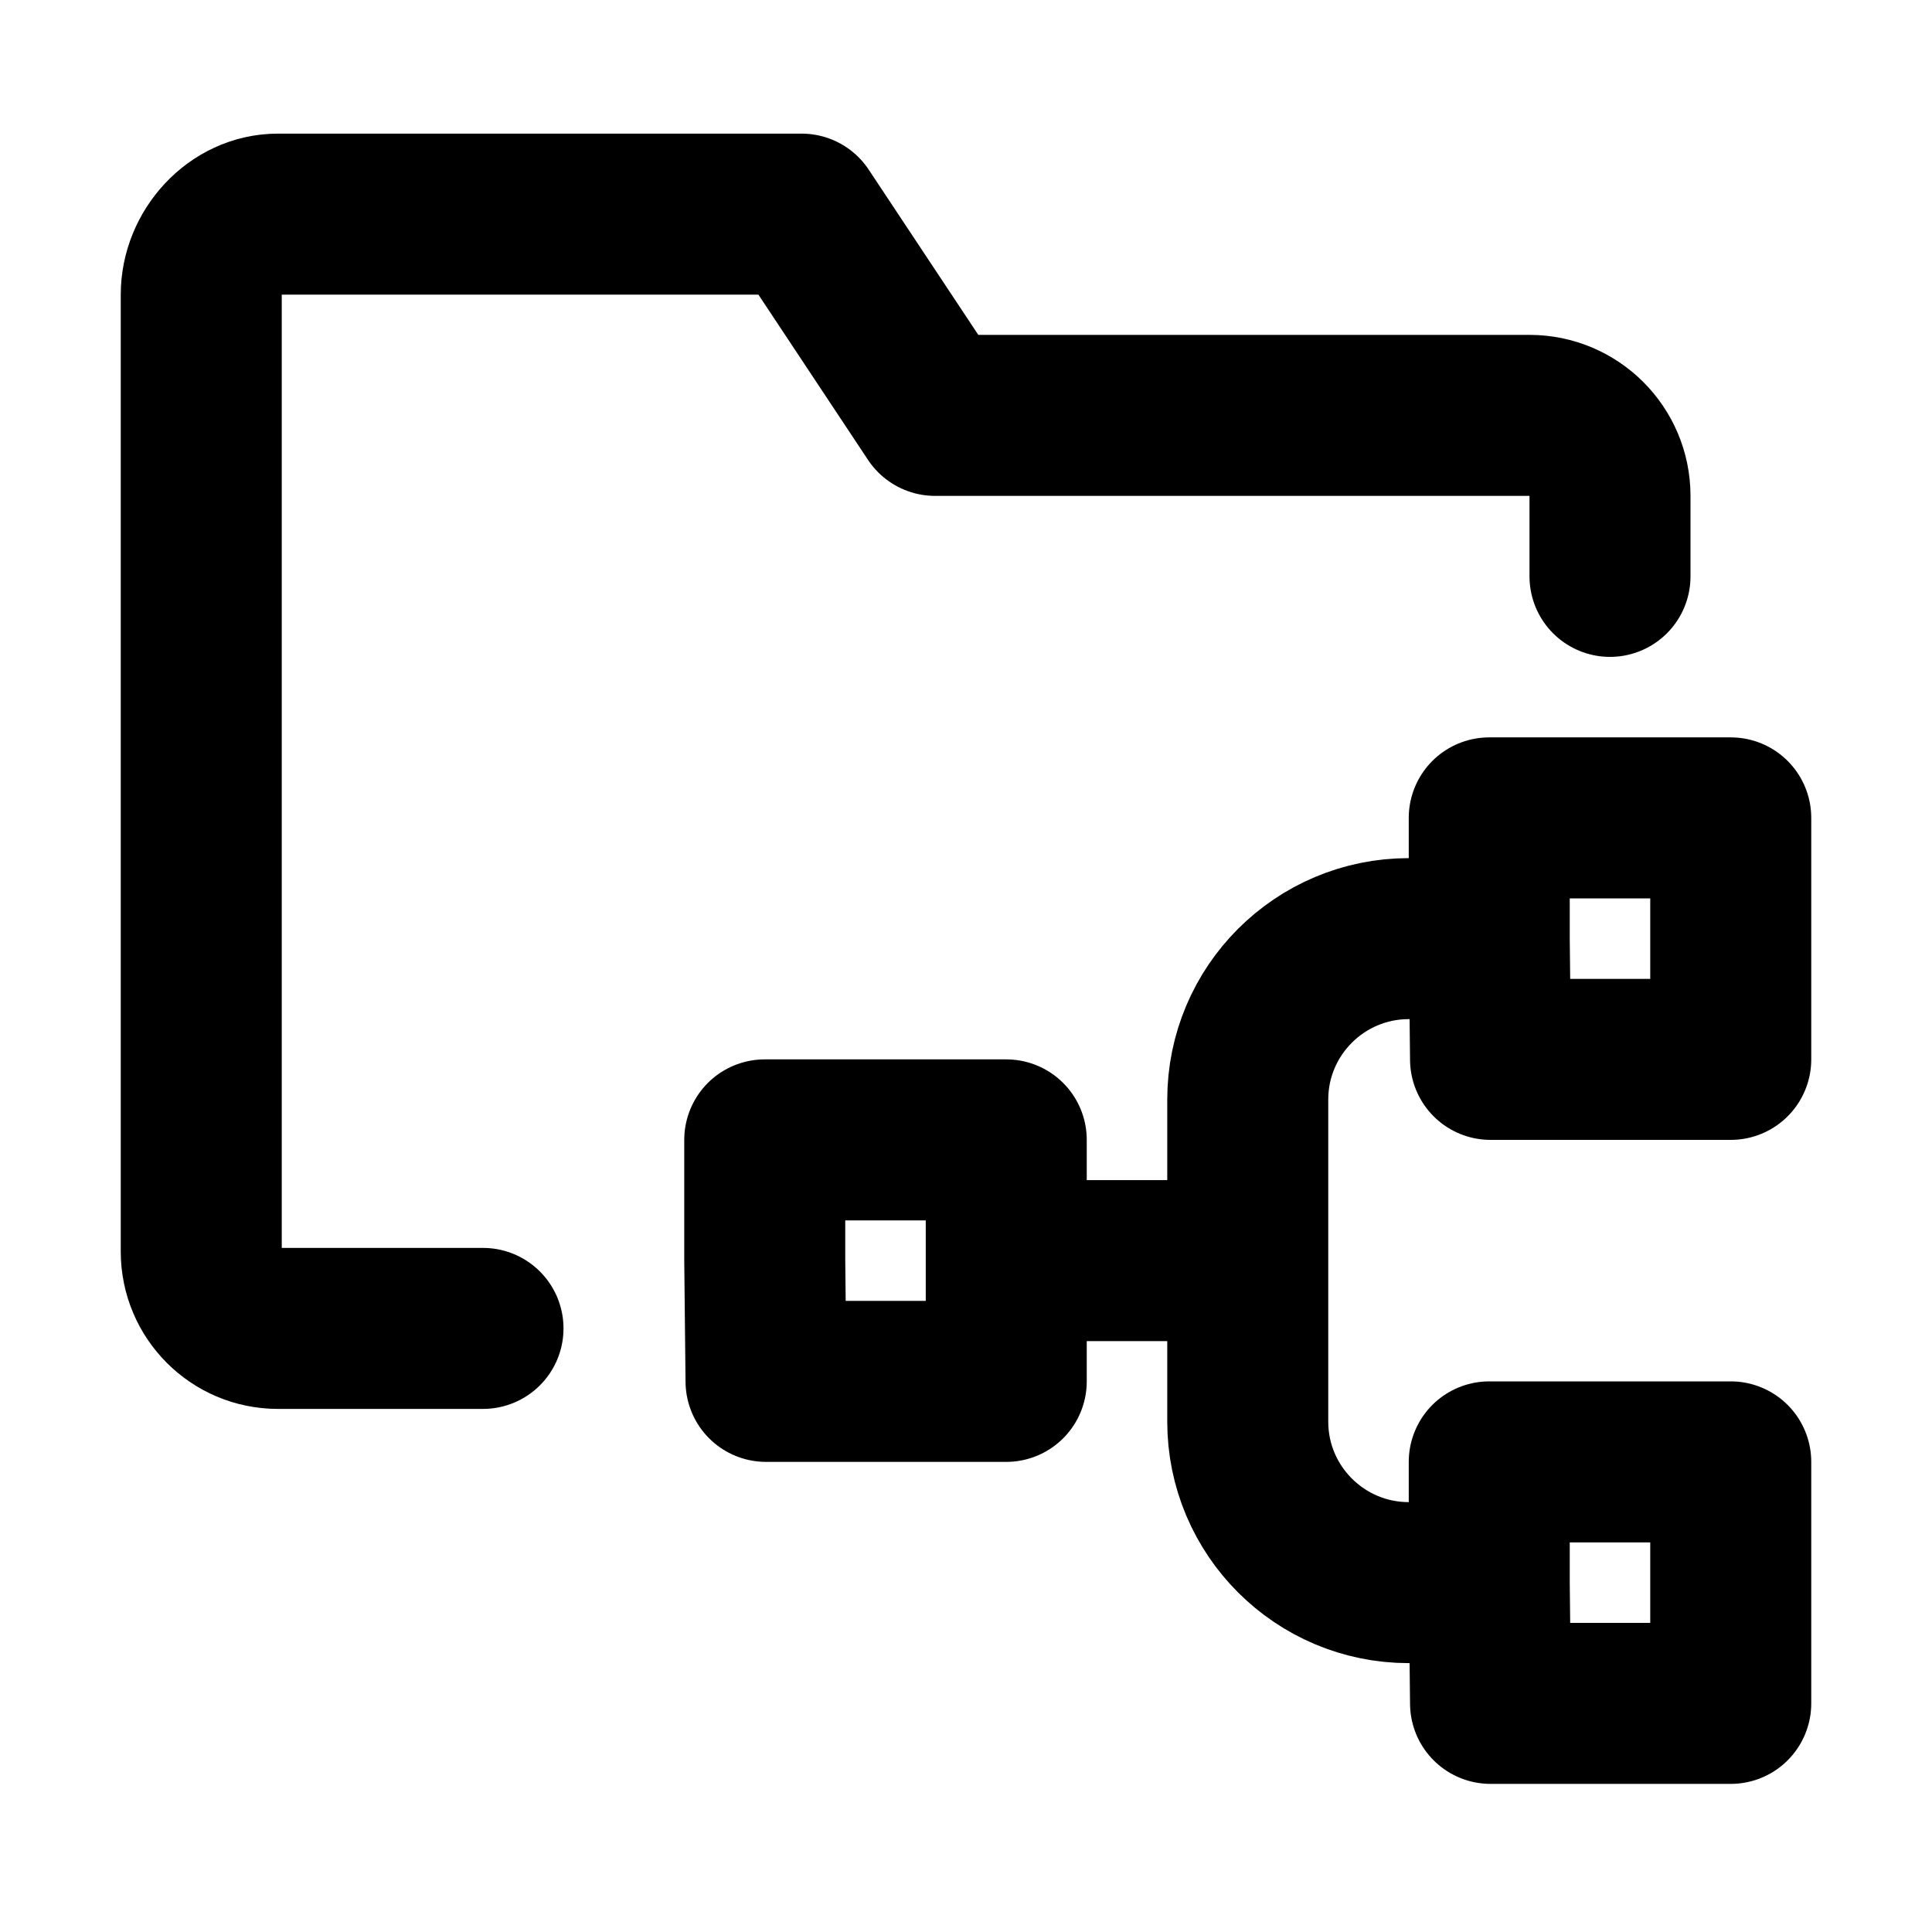
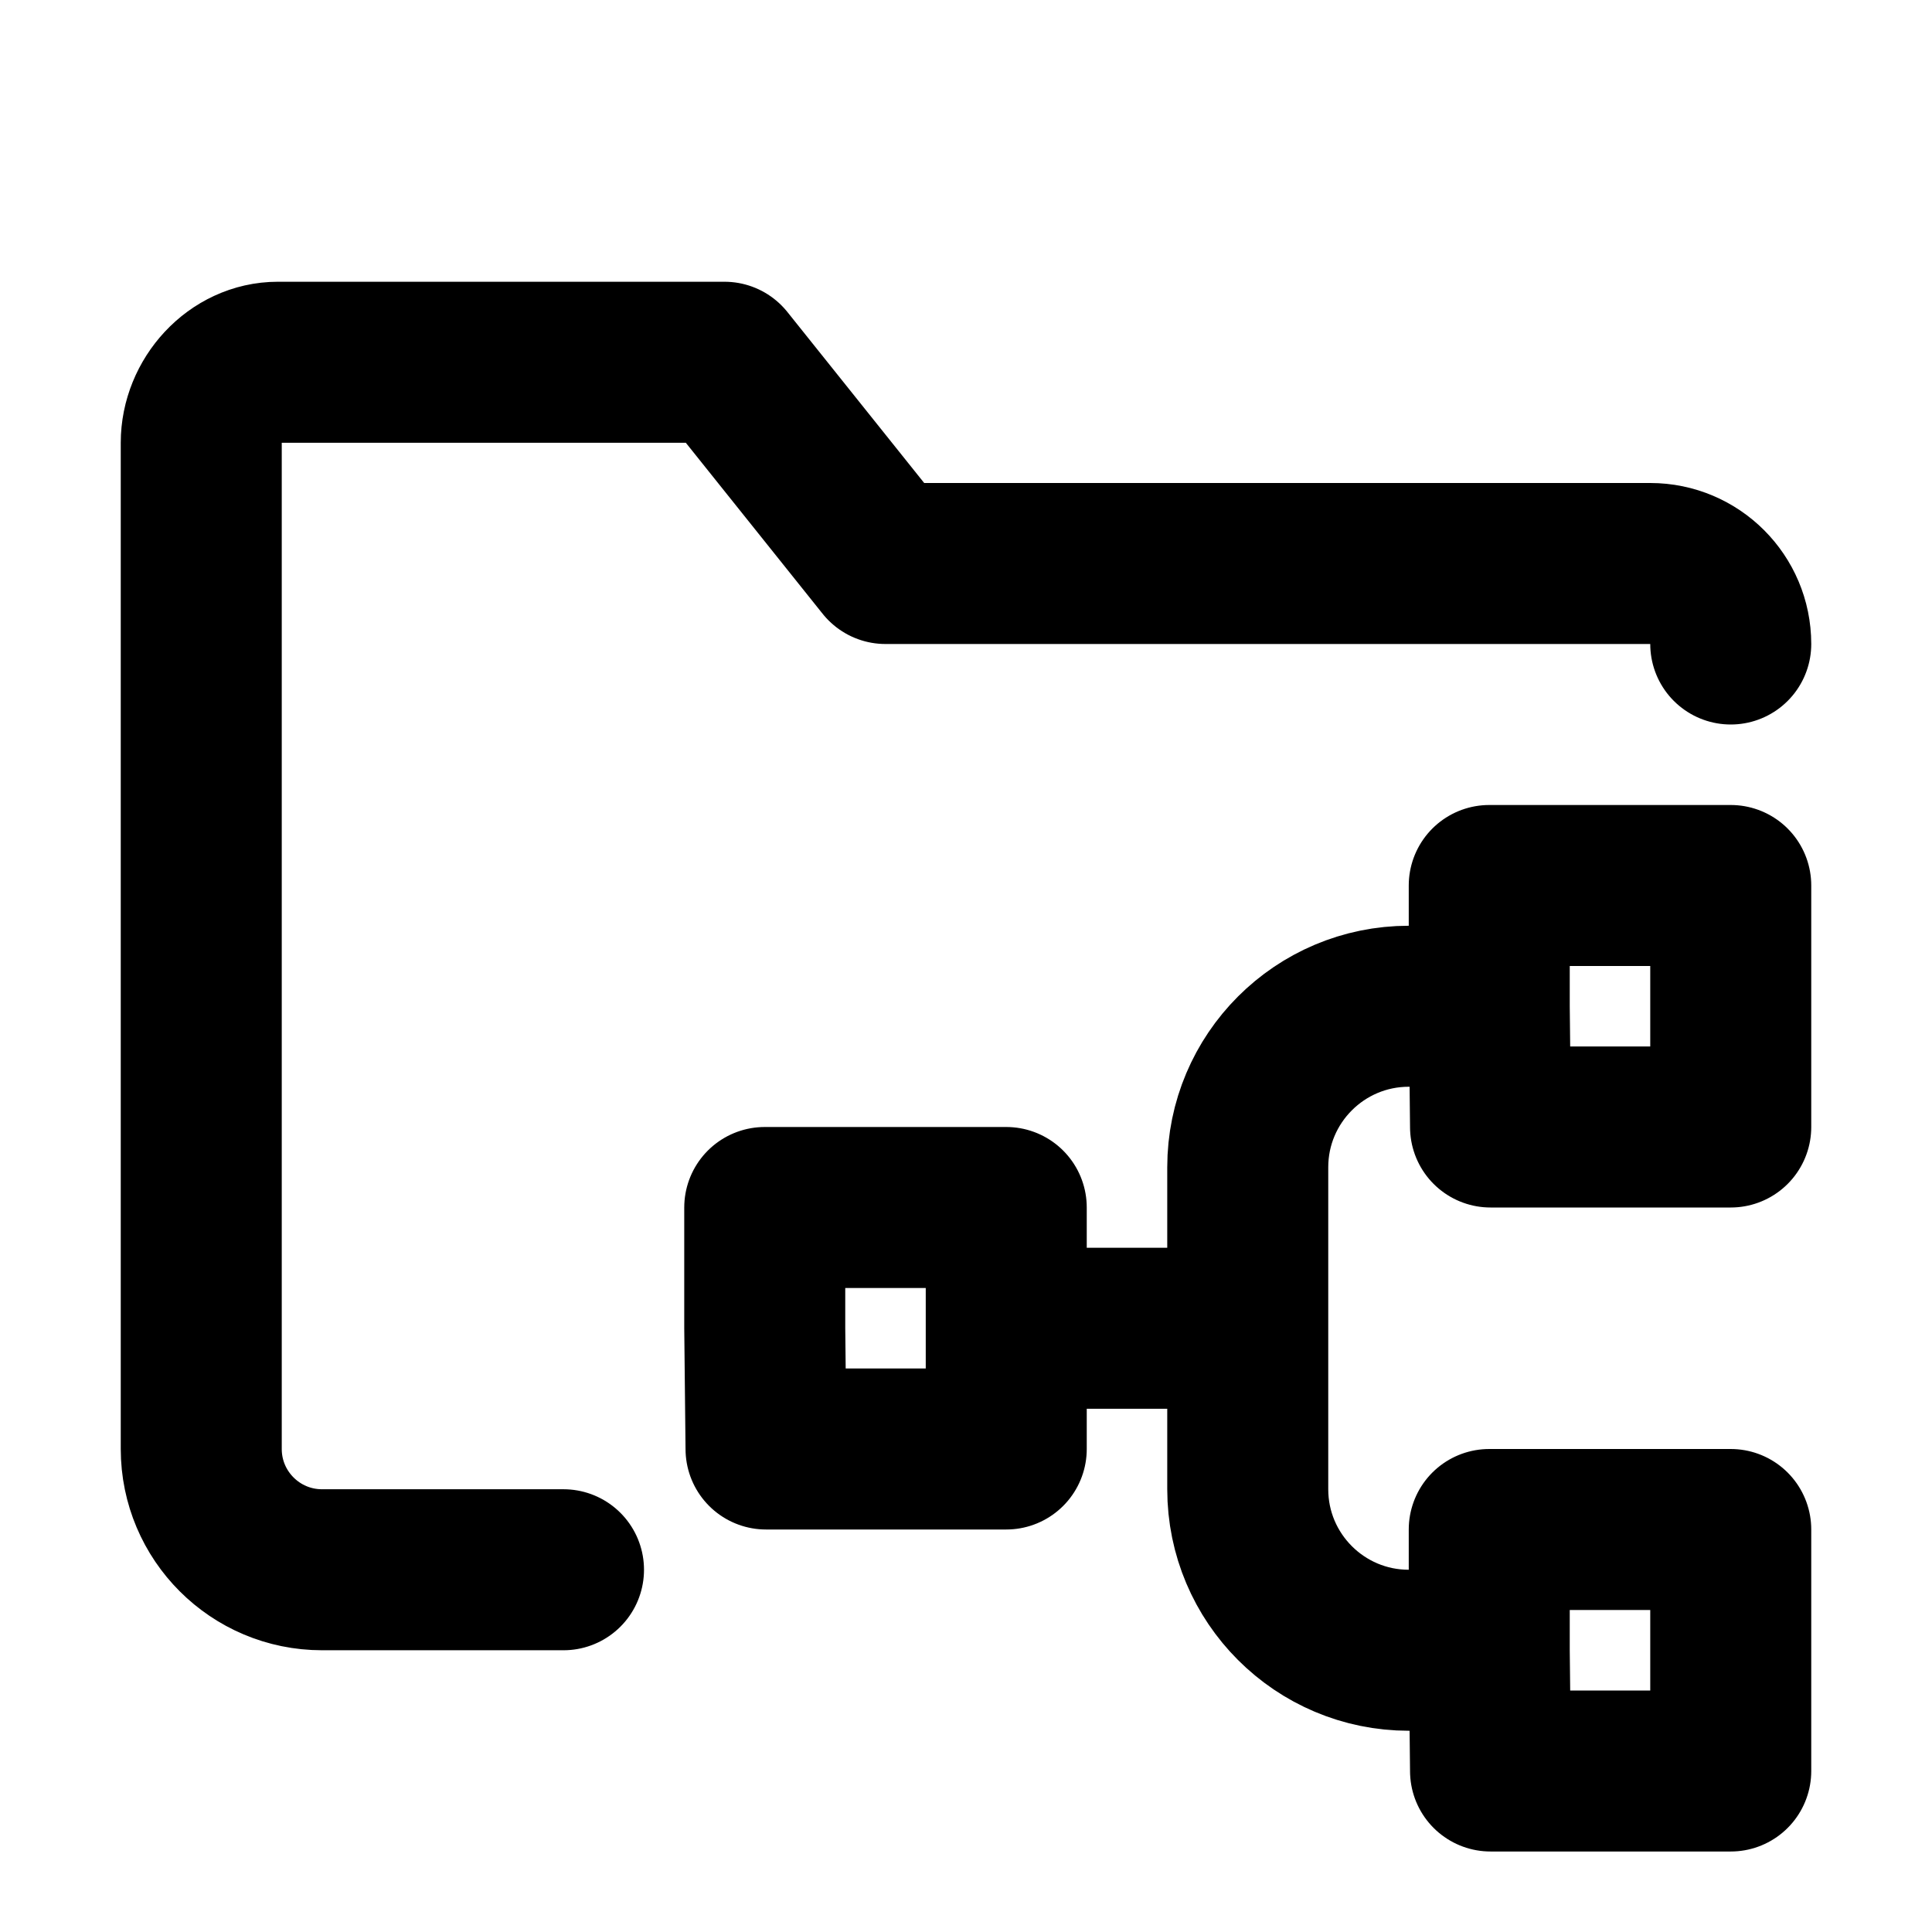
<svg xmlns="http://www.w3.org/2000/svg" width="12" height="12" viewBox="0 0 12 12" fill="none">
-   <path d="M3 8.251H1.726C1.463 8.251 1.25 8.037 1.25 7.774V1.83C1.25 1.567 1.463 1.33 1.726 1.33H4.979L5.808 2.58H9.5C9.776 2.58 10 2.804 10 3.08V3.58M9.25 9.83V9.08H10.75V10.58H9.258L9.25 9.83ZM9.25 9.83H8.75C8.198 9.83 7.75 9.382 7.75 8.83V7.83M9.25 5.83V5.08H10.75V6.58H9.258L9.25 5.83ZM9.25 5.83H8.75C8.198 5.83 7.75 6.278 7.75 6.83V7.83M6.25 7.83V7.08H4.75V7.83L4.758 8.58H6.25V7.83ZM6.25 7.83H7.75" stroke="black" stroke-miterlimit="10" stroke-linecap="round" stroke-linejoin="round" />
+   <path d="M9.25 10.25V9.5H10.75V11H9.258L9.25 10.25ZM9.25 10.25H8.75C8.198 10.25 7.75 9.802 7.75 9.25V8.25M9.25 6.25V5.5H10.75V7H9.258L9.25 6.25ZM9.25 6.25H8.75C8.198 6.25 7.75 6.698 7.75 7.25V8.25M6.25 8.25V7.5H4.75V8.25L4.758 9H6.25V8.25ZM6.25 8.25H7.75M3.5 9.75H2C1.586 9.75 1.25 9.414 1.25 9V2.75C1.25 2.487 1.463 2.25 1.726 2.25H4.5L5.5 3.5H10.25C10.526 3.5 10.75 3.724 10.75 4" stroke="black" stroke-miterlimit="10" stroke-linecap="round" stroke-linejoin="round" />
</svg>
